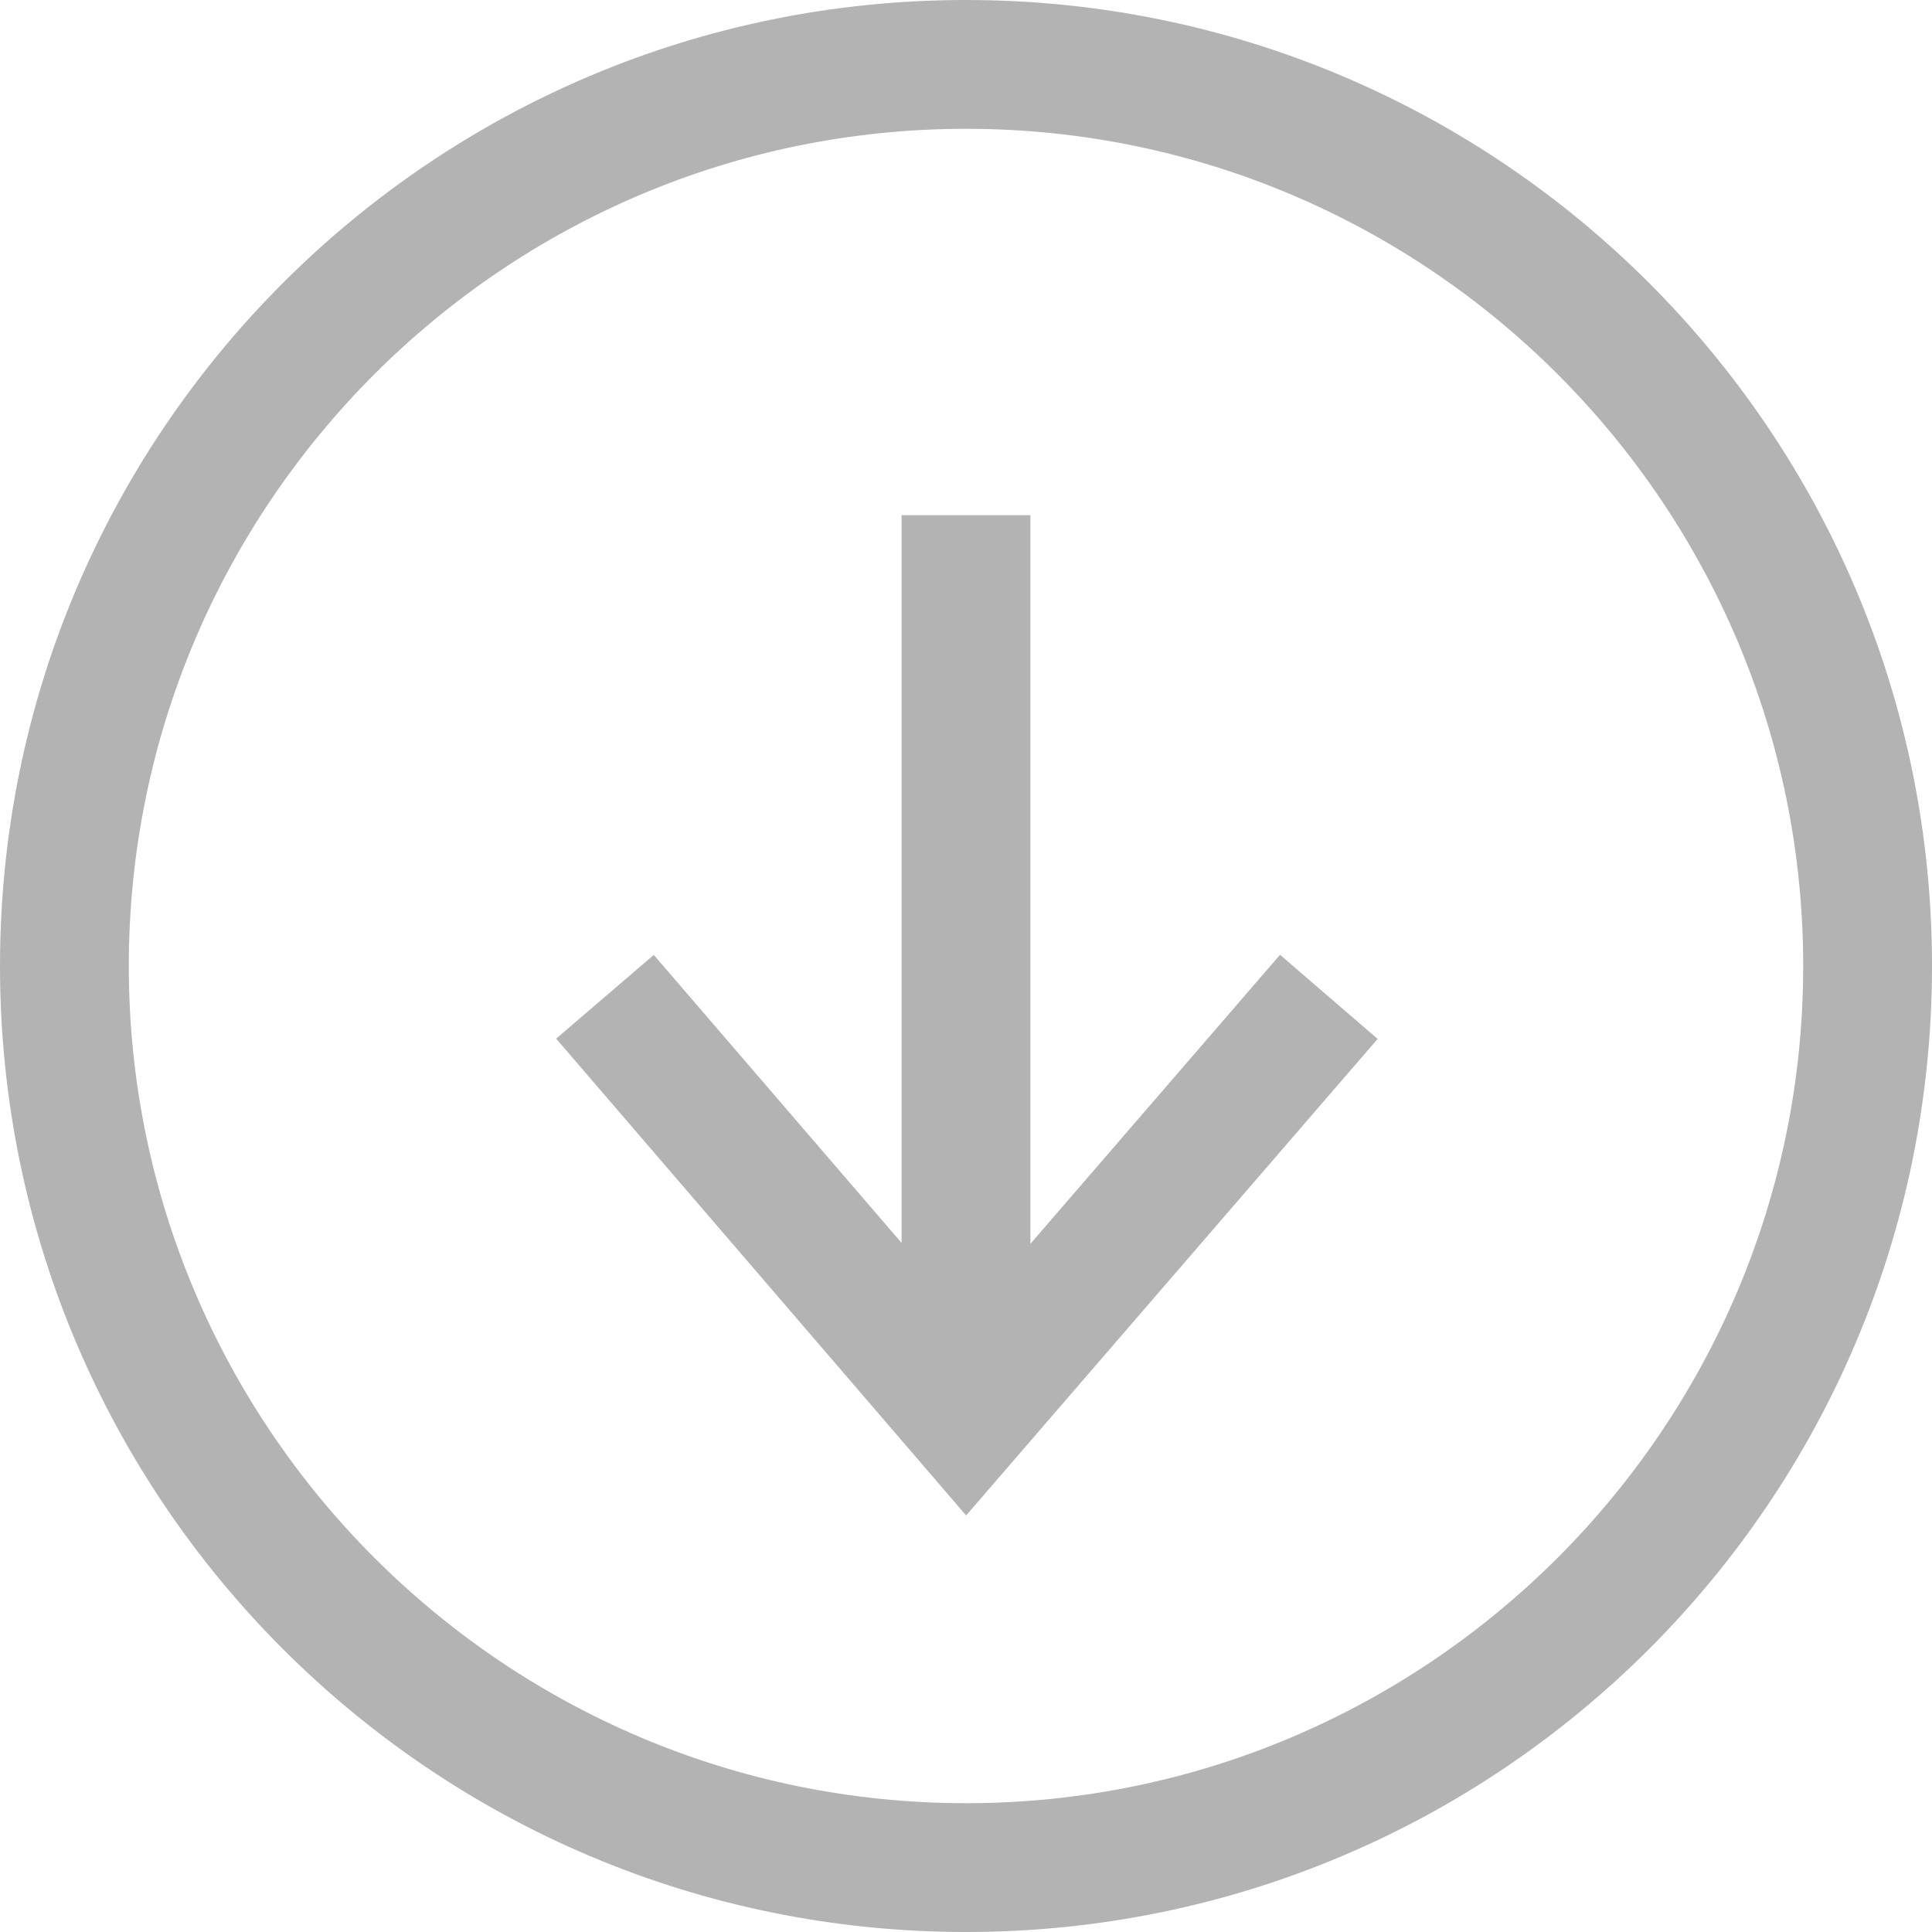
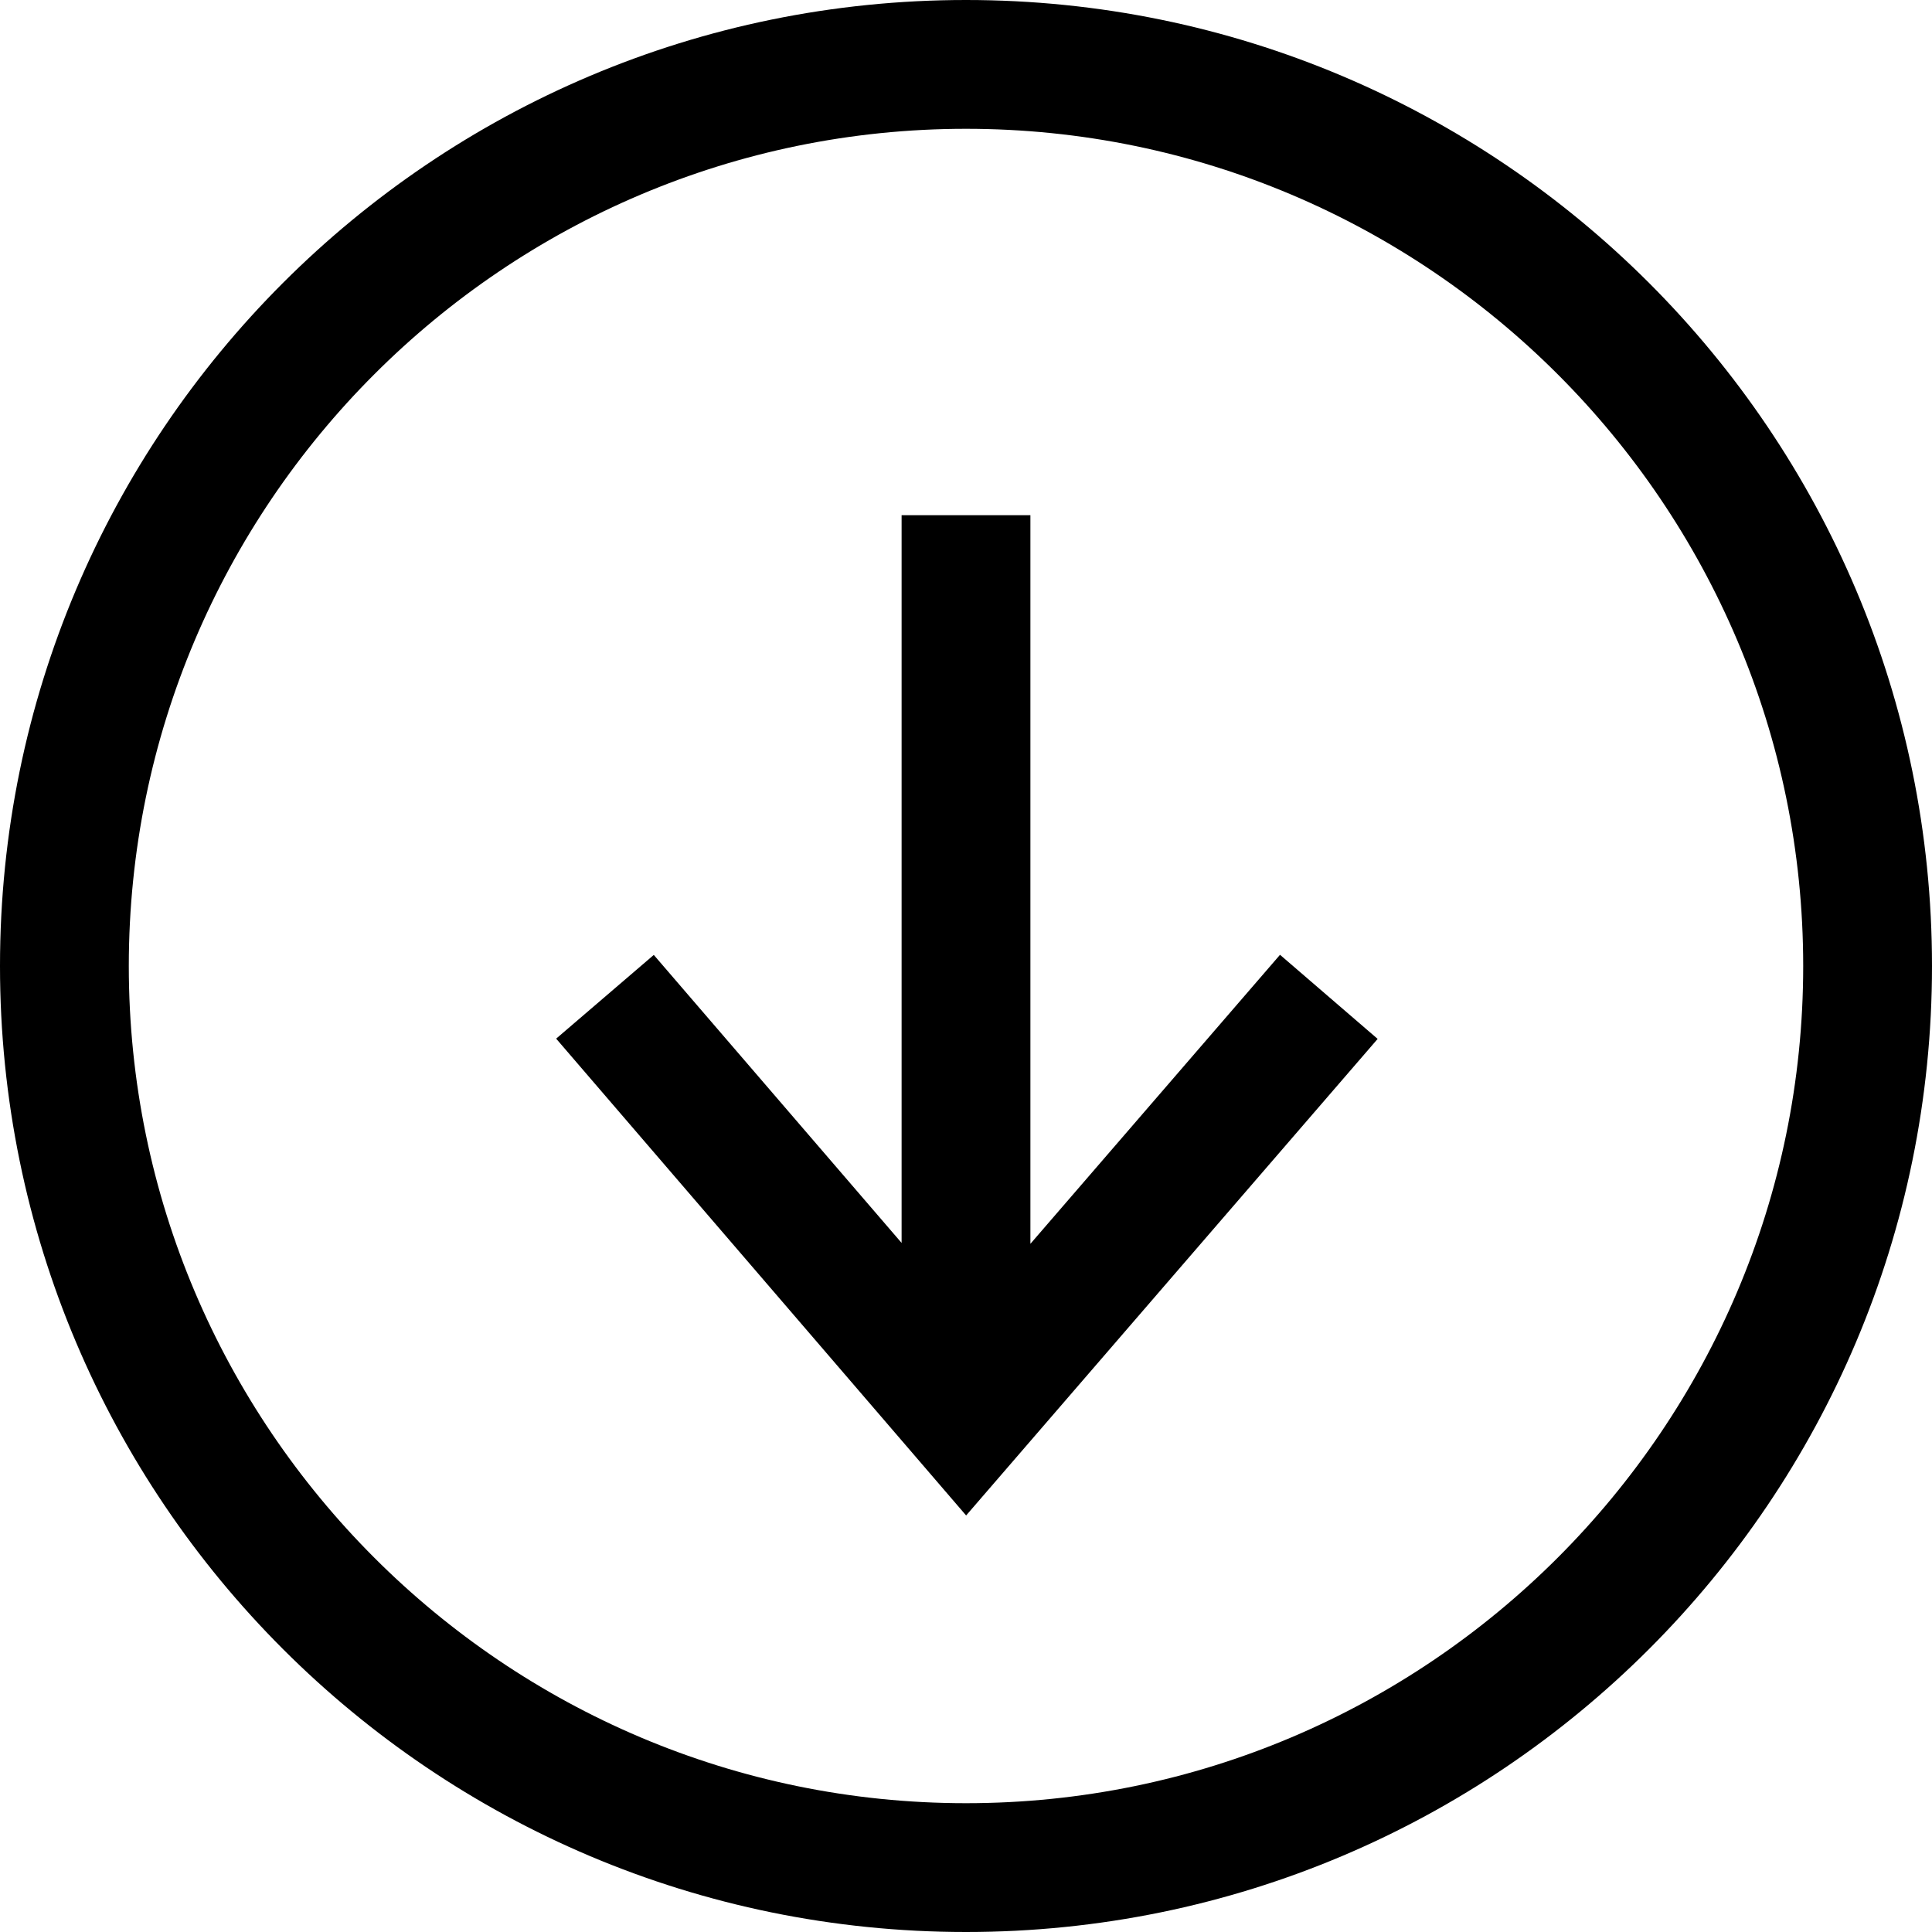
<svg xmlns="http://www.w3.org/2000/svg" width="15" height="15" viewBox="0 0 15 15" fill="none">
-   <path fill-rule="evenodd" clip-rule="evenodd" d="M8 9.657V4H7V9.65L5.076 7.414L4.318 8.064L7.501 11.766L10.696 8.066L9.938 7.413L8 9.657ZM7.5 0C3.358 0 0 3.358 0 7.5C0 11.642 3.358 15 7.5 15C11.642 15 15 11.642 15 7.5C15 3.358 11.642 0 7.5 0ZM7.5 14C3.916 14 1 11.084 1 7.5C1 3.916 3.916 1 7.5 1C11.084 1 14 3.916 14 7.5C14 11.084 11.084 14 7.5 14Z" fill="#B3B3B3" />
+   <path fill-rule="evenodd" clip-rule="evenodd" d="M8 9.657V4H7V9.65L5.076 7.414L4.318 8.064L7.501 11.766L10.696 8.066L9.938 7.413L8 9.657ZM7.5 0C3.358 0 0 3.358 0 7.5C0 11.642 3.358 15 7.5 15C11.642 15 15 11.642 15 7.5C15 3.358 11.642 0 7.5 0ZM7.5 14C3.916 14 1 11.084 1 7.5C1 3.916 3.916 1 7.5 1C11.084 1 14 3.916 14 7.5C14 11.084 11.084 14 7.5 14Z" fill="#000" />
</svg>
